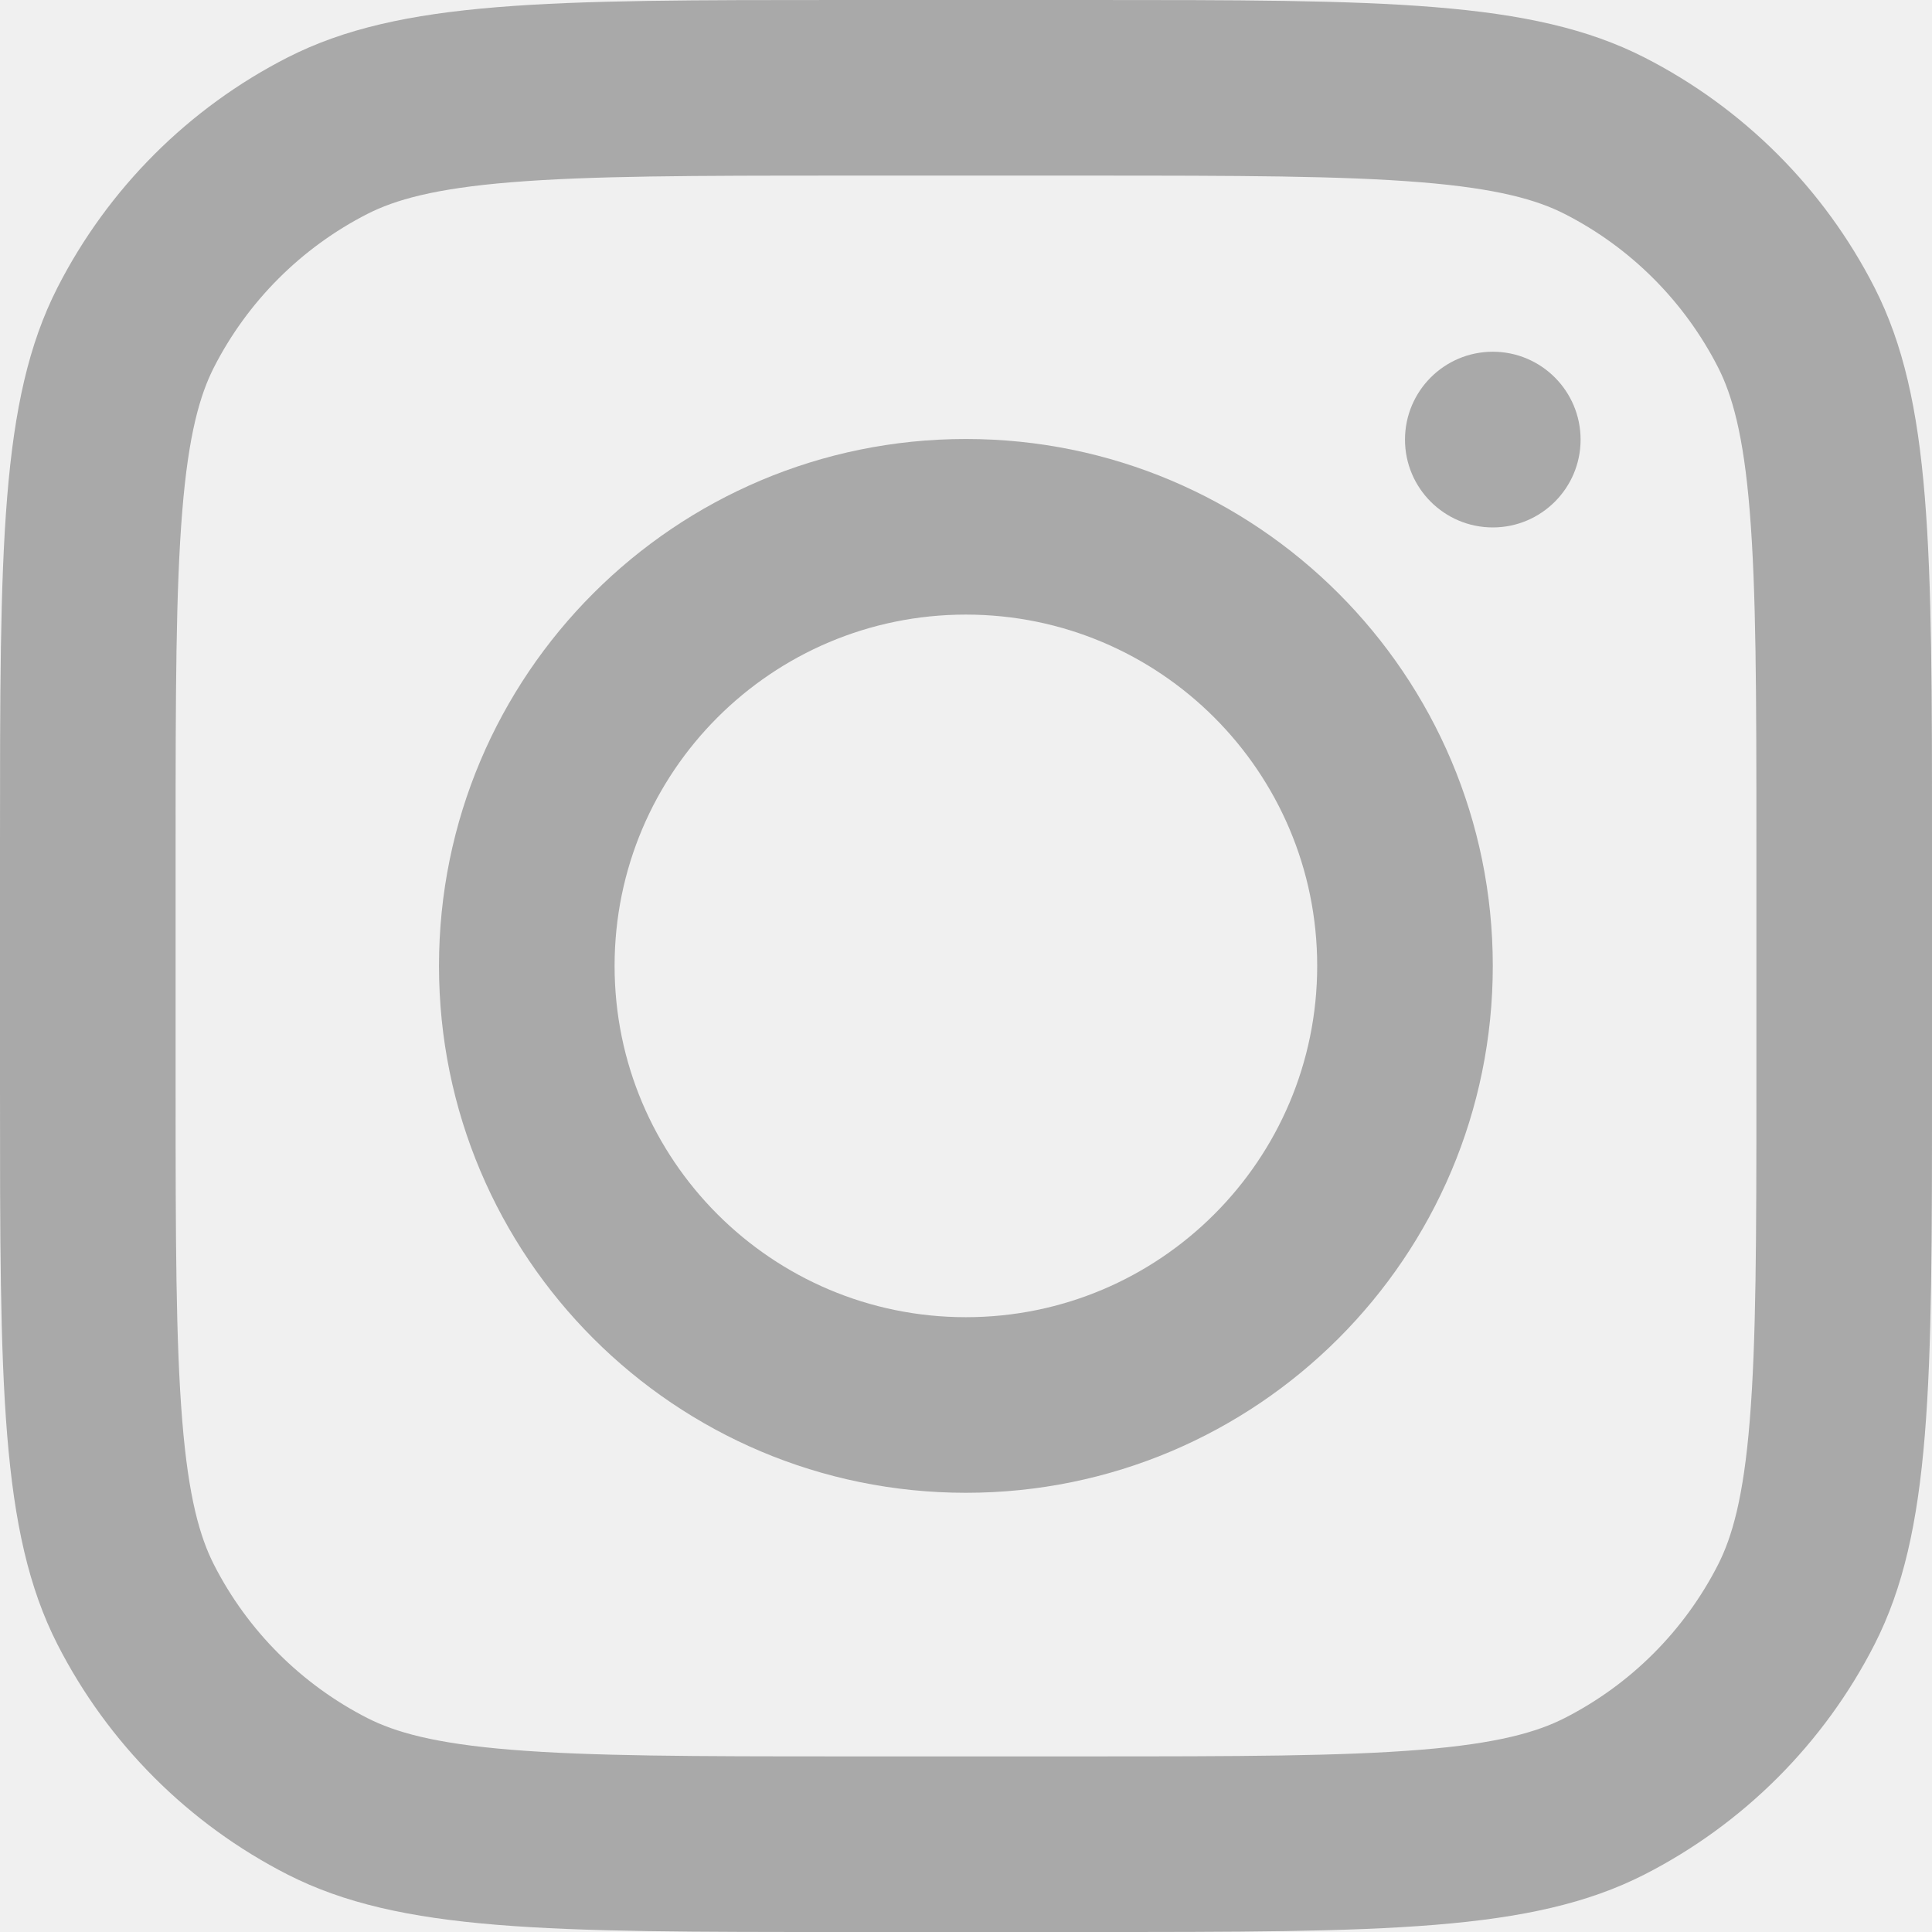
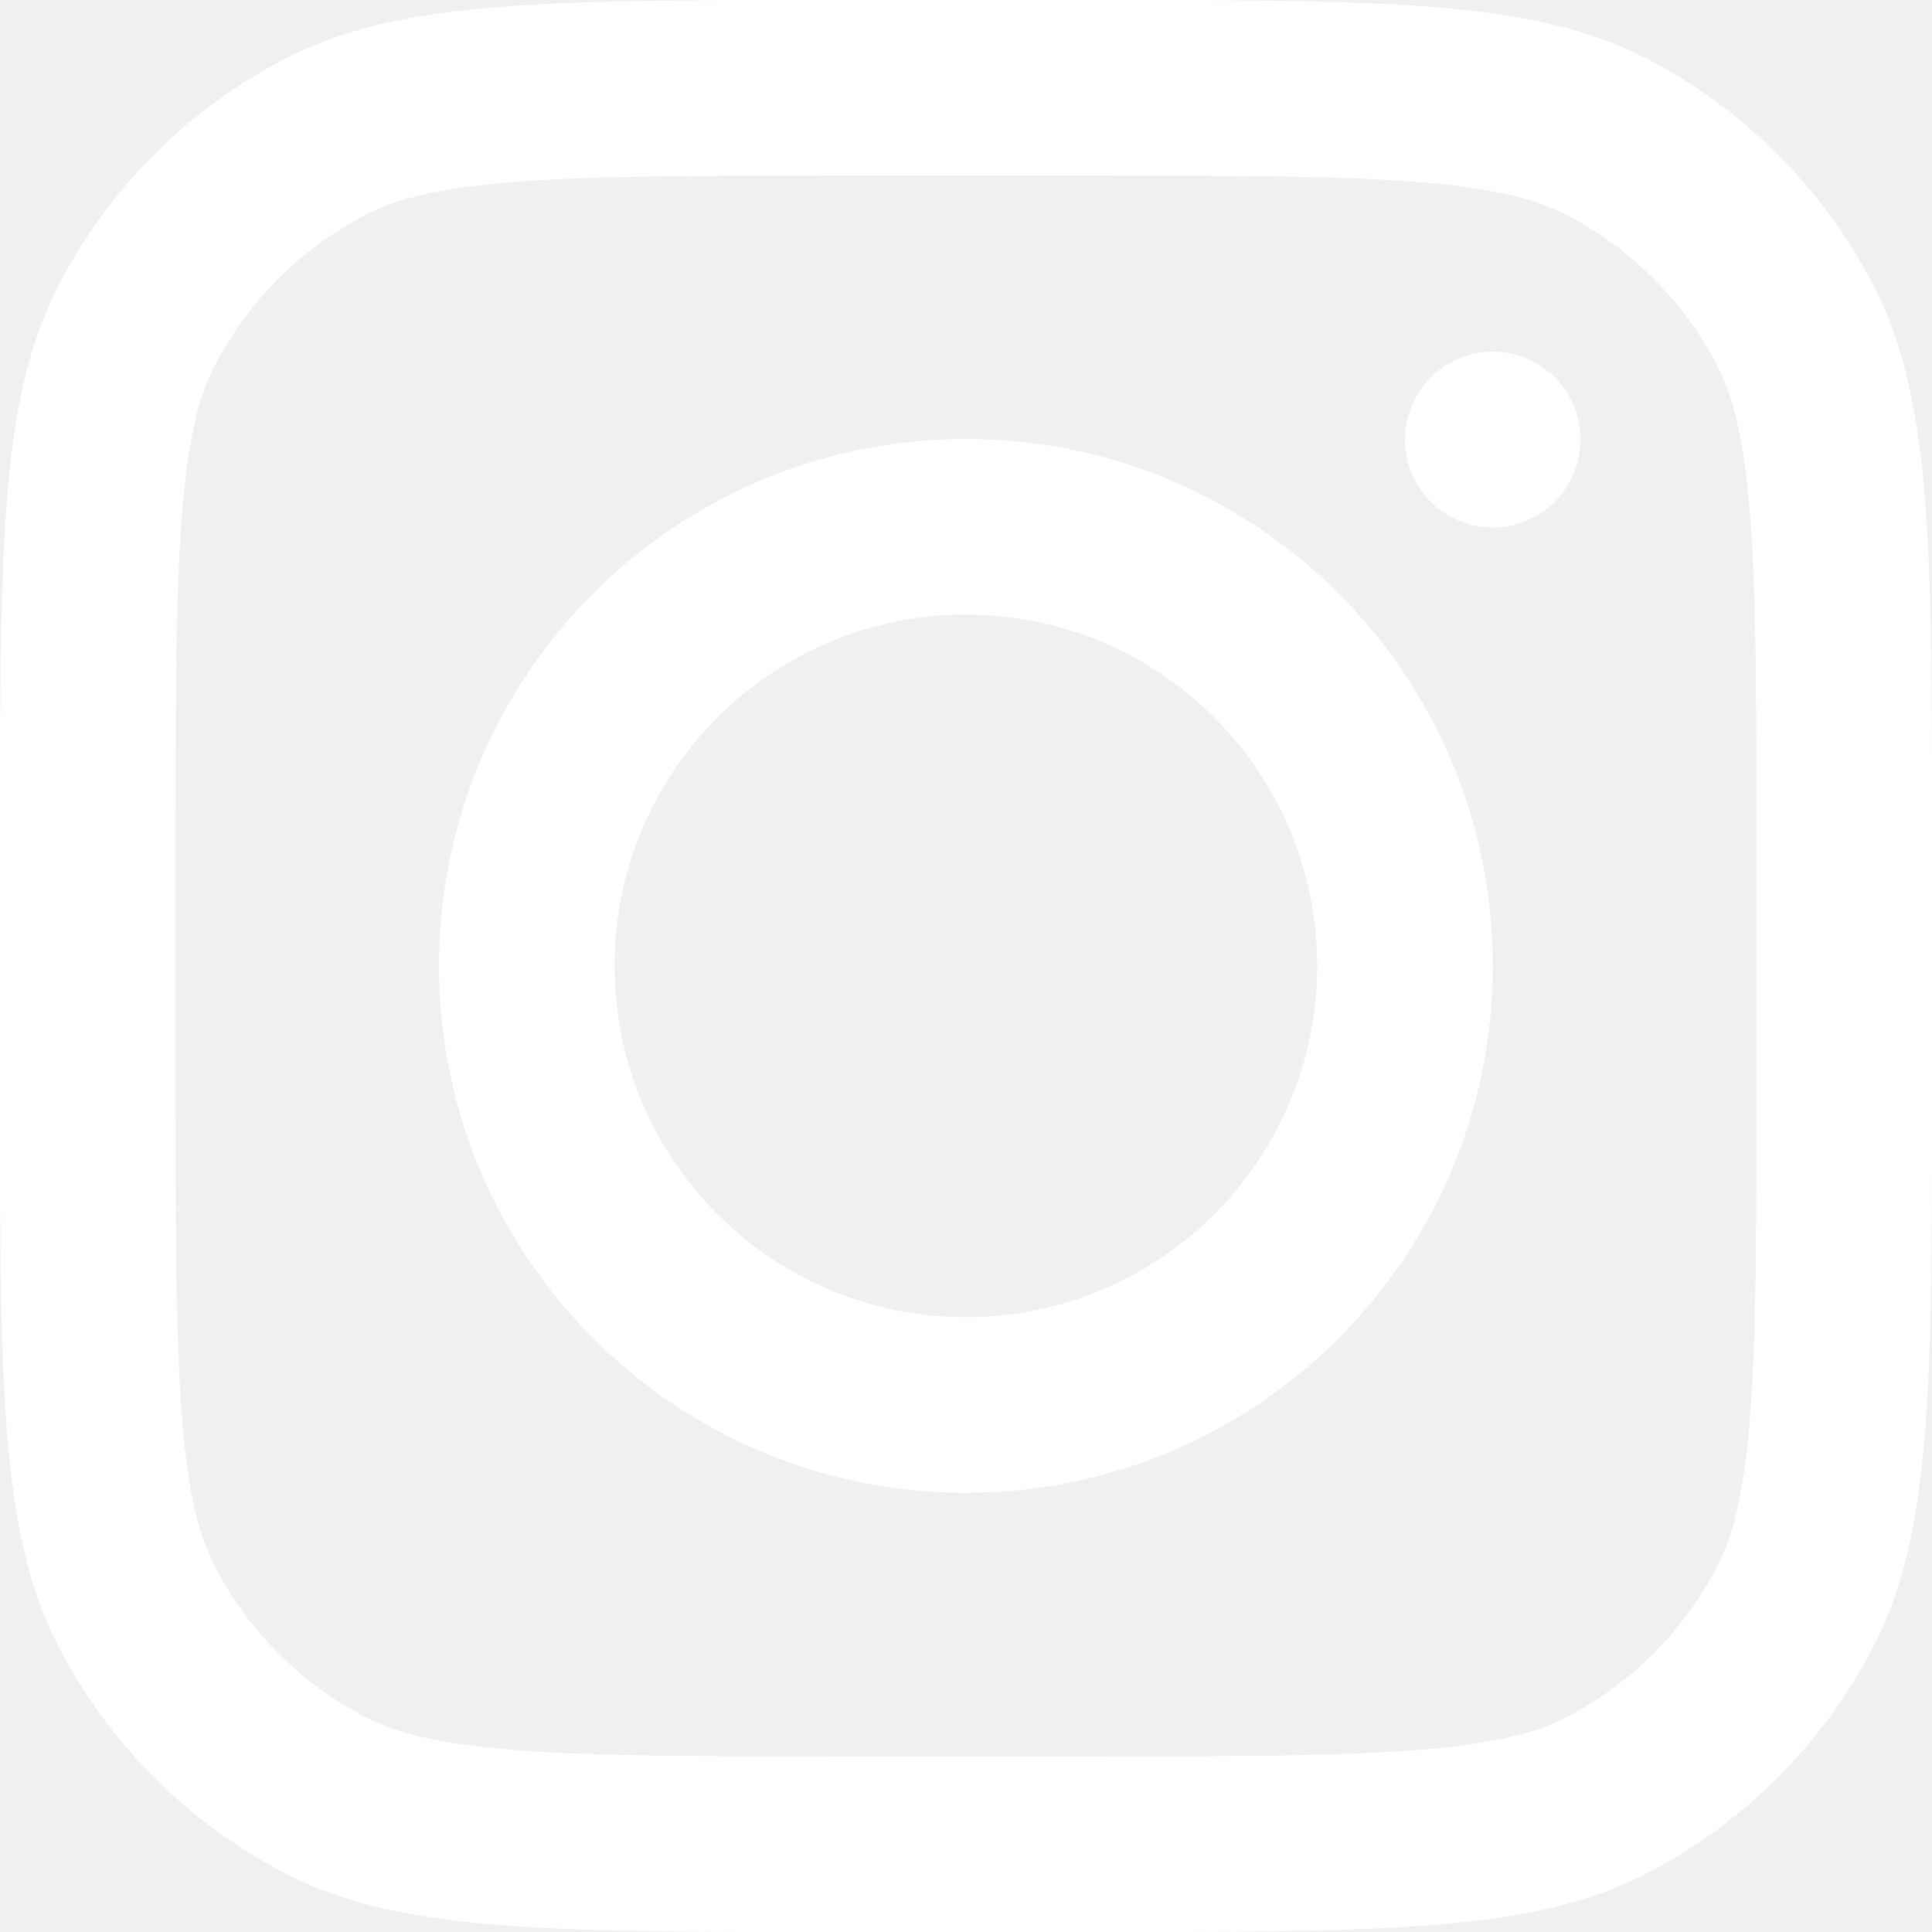
<svg xmlns="http://www.w3.org/2000/svg" width="18" height="18" viewBox="0 0 18 18" fill="none">
-   <path fill-rule="evenodd" clip-rule="evenodd" d="M8.999 13.908C11.71 13.908 13.908 11.71 13.908 8.999C13.908 6.288 11.71 4.09 8.999 4.09C6.288 4.09 4.09 6.288 4.09 8.999C4.09 11.71 6.288 13.908 8.999 13.908ZM8.999 12.272C10.806 12.272 12.272 10.806 12.272 8.999C12.272 7.191 10.806 5.726 8.999 5.726C7.191 5.726 5.726 7.191 5.726 8.999C5.726 10.806 7.191 12.272 8.999 12.272Z" fill="#A9A9A9" />
-   <path d="M13.908 3.277C13.456 3.277 13.09 3.644 13.09 4.096C13.09 4.547 13.456 4.914 13.908 4.914C14.36 4.914 14.726 4.547 14.726 4.096C14.726 3.644 14.36 3.277 13.908 3.277Z" fill="#A9A9A9" />
-   <path fill-rule="evenodd" clip-rule="evenodd" d="M0.535 2.68C0 3.731 0 5.105 0 7.855V10.146C0 12.895 0 14.27 0.535 15.32C1.006 16.243 1.757 16.994 2.68 17.465C3.731 18 5.105 18 7.855 18H10.146C12.895 18 14.27 18 15.32 17.465C16.243 16.994 16.994 16.243 17.465 15.32C18 14.27 18 12.895 18 10.146V7.855C18 5.105 18 3.731 17.465 2.68C16.994 1.757 16.243 1.006 15.32 0.535C14.27 0 12.895 0 10.146 0H7.855C5.105 0 3.731 0 2.68 0.535C1.757 1.006 1.006 1.757 0.535 2.68ZM10.146 1.636H7.855C6.453 1.636 5.5 1.638 4.764 1.698C4.046 1.756 3.679 1.863 3.423 1.993C2.808 2.307 2.307 2.808 1.993 3.423C1.863 3.679 1.756 4.046 1.698 4.764C1.638 5.5 1.636 6.453 1.636 7.855V10.146C1.636 11.547 1.638 12.5 1.698 13.236C1.756 13.954 1.863 14.321 1.993 14.577C2.307 15.193 2.808 15.693 3.423 16.007C3.679 16.137 4.046 16.244 4.764 16.302C5.5 16.362 6.453 16.364 7.855 16.364H10.146C11.547 16.364 12.5 16.362 13.236 16.302C13.954 16.244 14.321 16.137 14.577 16.007C15.193 15.693 15.693 15.193 16.007 14.577C16.137 14.321 16.244 13.954 16.302 13.236C16.362 12.5 16.364 11.547 16.364 10.146V7.855C16.364 6.453 16.362 5.5 16.302 4.764C16.244 4.046 16.137 3.679 16.007 3.423C15.693 2.808 15.193 2.307 14.577 1.993C14.321 1.863 13.954 1.756 13.236 1.698C12.5 1.638 11.547 1.636 10.146 1.636Z" fill="#A9A9A9" />
+   <path fill-rule="evenodd" clip-rule="evenodd" d="M8.999 13.908C11.71 13.908 13.908 11.71 13.908 8.999C13.908 6.288 11.71 4.09 8.999 4.09C6.288 4.09 4.09 6.288 4.09 8.999C4.09 11.71 6.288 13.908 8.999 13.908ZM8.999 12.272C10.806 12.272 12.272 10.806 12.272 8.999C12.272 7.191 10.806 5.726 8.999 5.726C7.191 5.726 5.726 7.191 5.726 8.999C5.726 10.806 7.191 12.272 8.999 12.272Z" fill="#ffffff" />
+   <path d="M13.908 3.277C13.456 3.277 13.09 3.644 13.09 4.096C13.09 4.547 13.456 4.914 13.908 4.914C14.36 4.914 14.726 4.547 14.726 4.096C14.726 3.644 14.36 3.277 13.908 3.277Z" fill="#ffffff" />
+   <path fill-rule="evenodd" clip-rule="evenodd" d="M0.535 2.68C0 3.731 0 5.105 0 7.855V10.146C0 12.895 0 14.27 0.535 15.32C1.006 16.243 1.757 16.994 2.68 17.465C3.731 18 5.105 18 7.855 18H10.146C12.895 18 14.27 18 15.32 17.465C16.243 16.994 16.994 16.243 17.465 15.32C18 14.27 18 12.895 18 10.146V7.855C18 5.105 18 3.731 17.465 2.68C16.994 1.757 16.243 1.006 15.32 0.535C14.27 0 12.895 0 10.146 0H7.855C5.105 0 3.731 0 2.68 0.535C1.757 1.006 1.006 1.757 0.535 2.68ZM10.146 1.636H7.855C6.453 1.636 5.5 1.638 4.764 1.698C4.046 1.756 3.679 1.863 3.423 1.993C2.808 2.307 2.307 2.808 1.993 3.423C1.863 3.679 1.756 4.046 1.698 4.764C1.638 5.5 1.636 6.453 1.636 7.855V10.146C1.636 11.547 1.638 12.5 1.698 13.236C1.756 13.954 1.863 14.321 1.993 14.577C2.307 15.193 2.808 15.693 3.423 16.007C3.679 16.137 4.046 16.244 4.764 16.302C5.5 16.362 6.453 16.364 7.855 16.364H10.146C11.547 16.364 12.5 16.362 13.236 16.302C13.954 16.244 14.321 16.137 14.577 16.007C15.193 15.693 15.693 15.193 16.007 14.577C16.137 14.321 16.244 13.954 16.302 13.236C16.362 12.5 16.364 11.547 16.364 10.146V7.855C16.364 6.453 16.362 5.5 16.302 4.764C16.244 4.046 16.137 3.679 16.007 3.423C15.693 2.808 15.193 2.307 14.577 1.993C14.321 1.863 13.954 1.756 13.236 1.698C12.5 1.638 11.547 1.636 10.146 1.636Z" fill="#ffffff" />
</svg>
